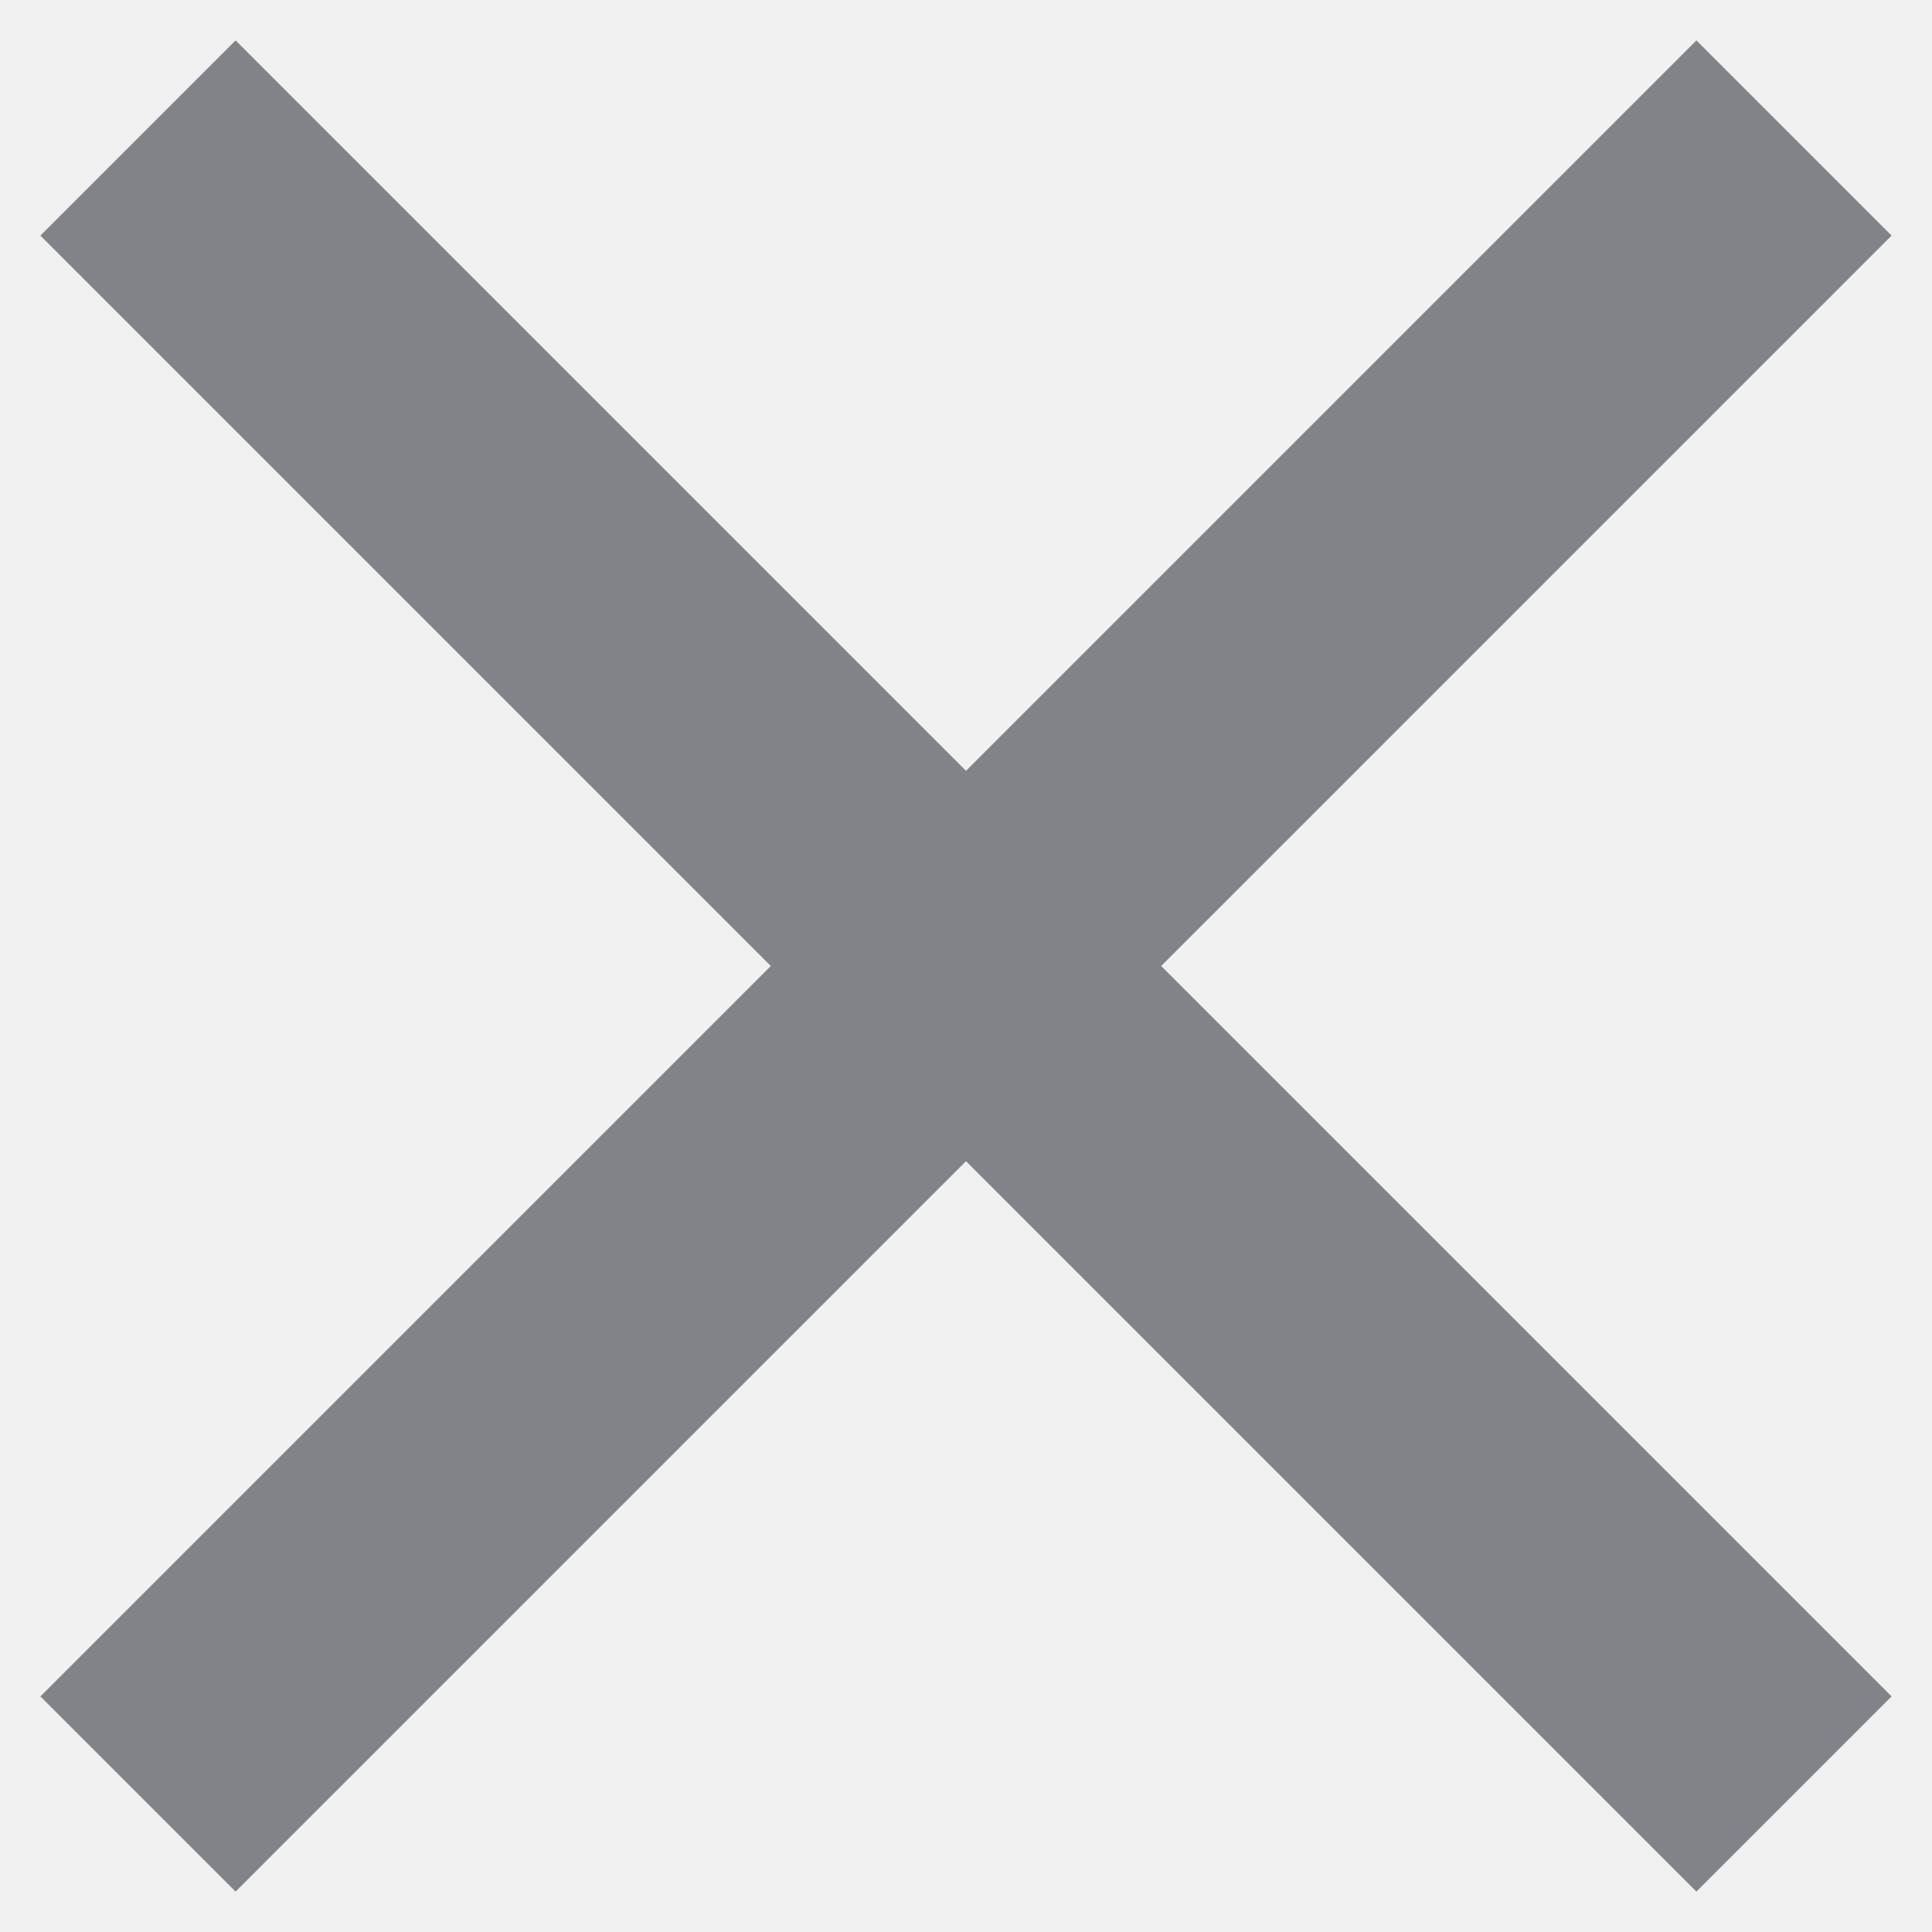
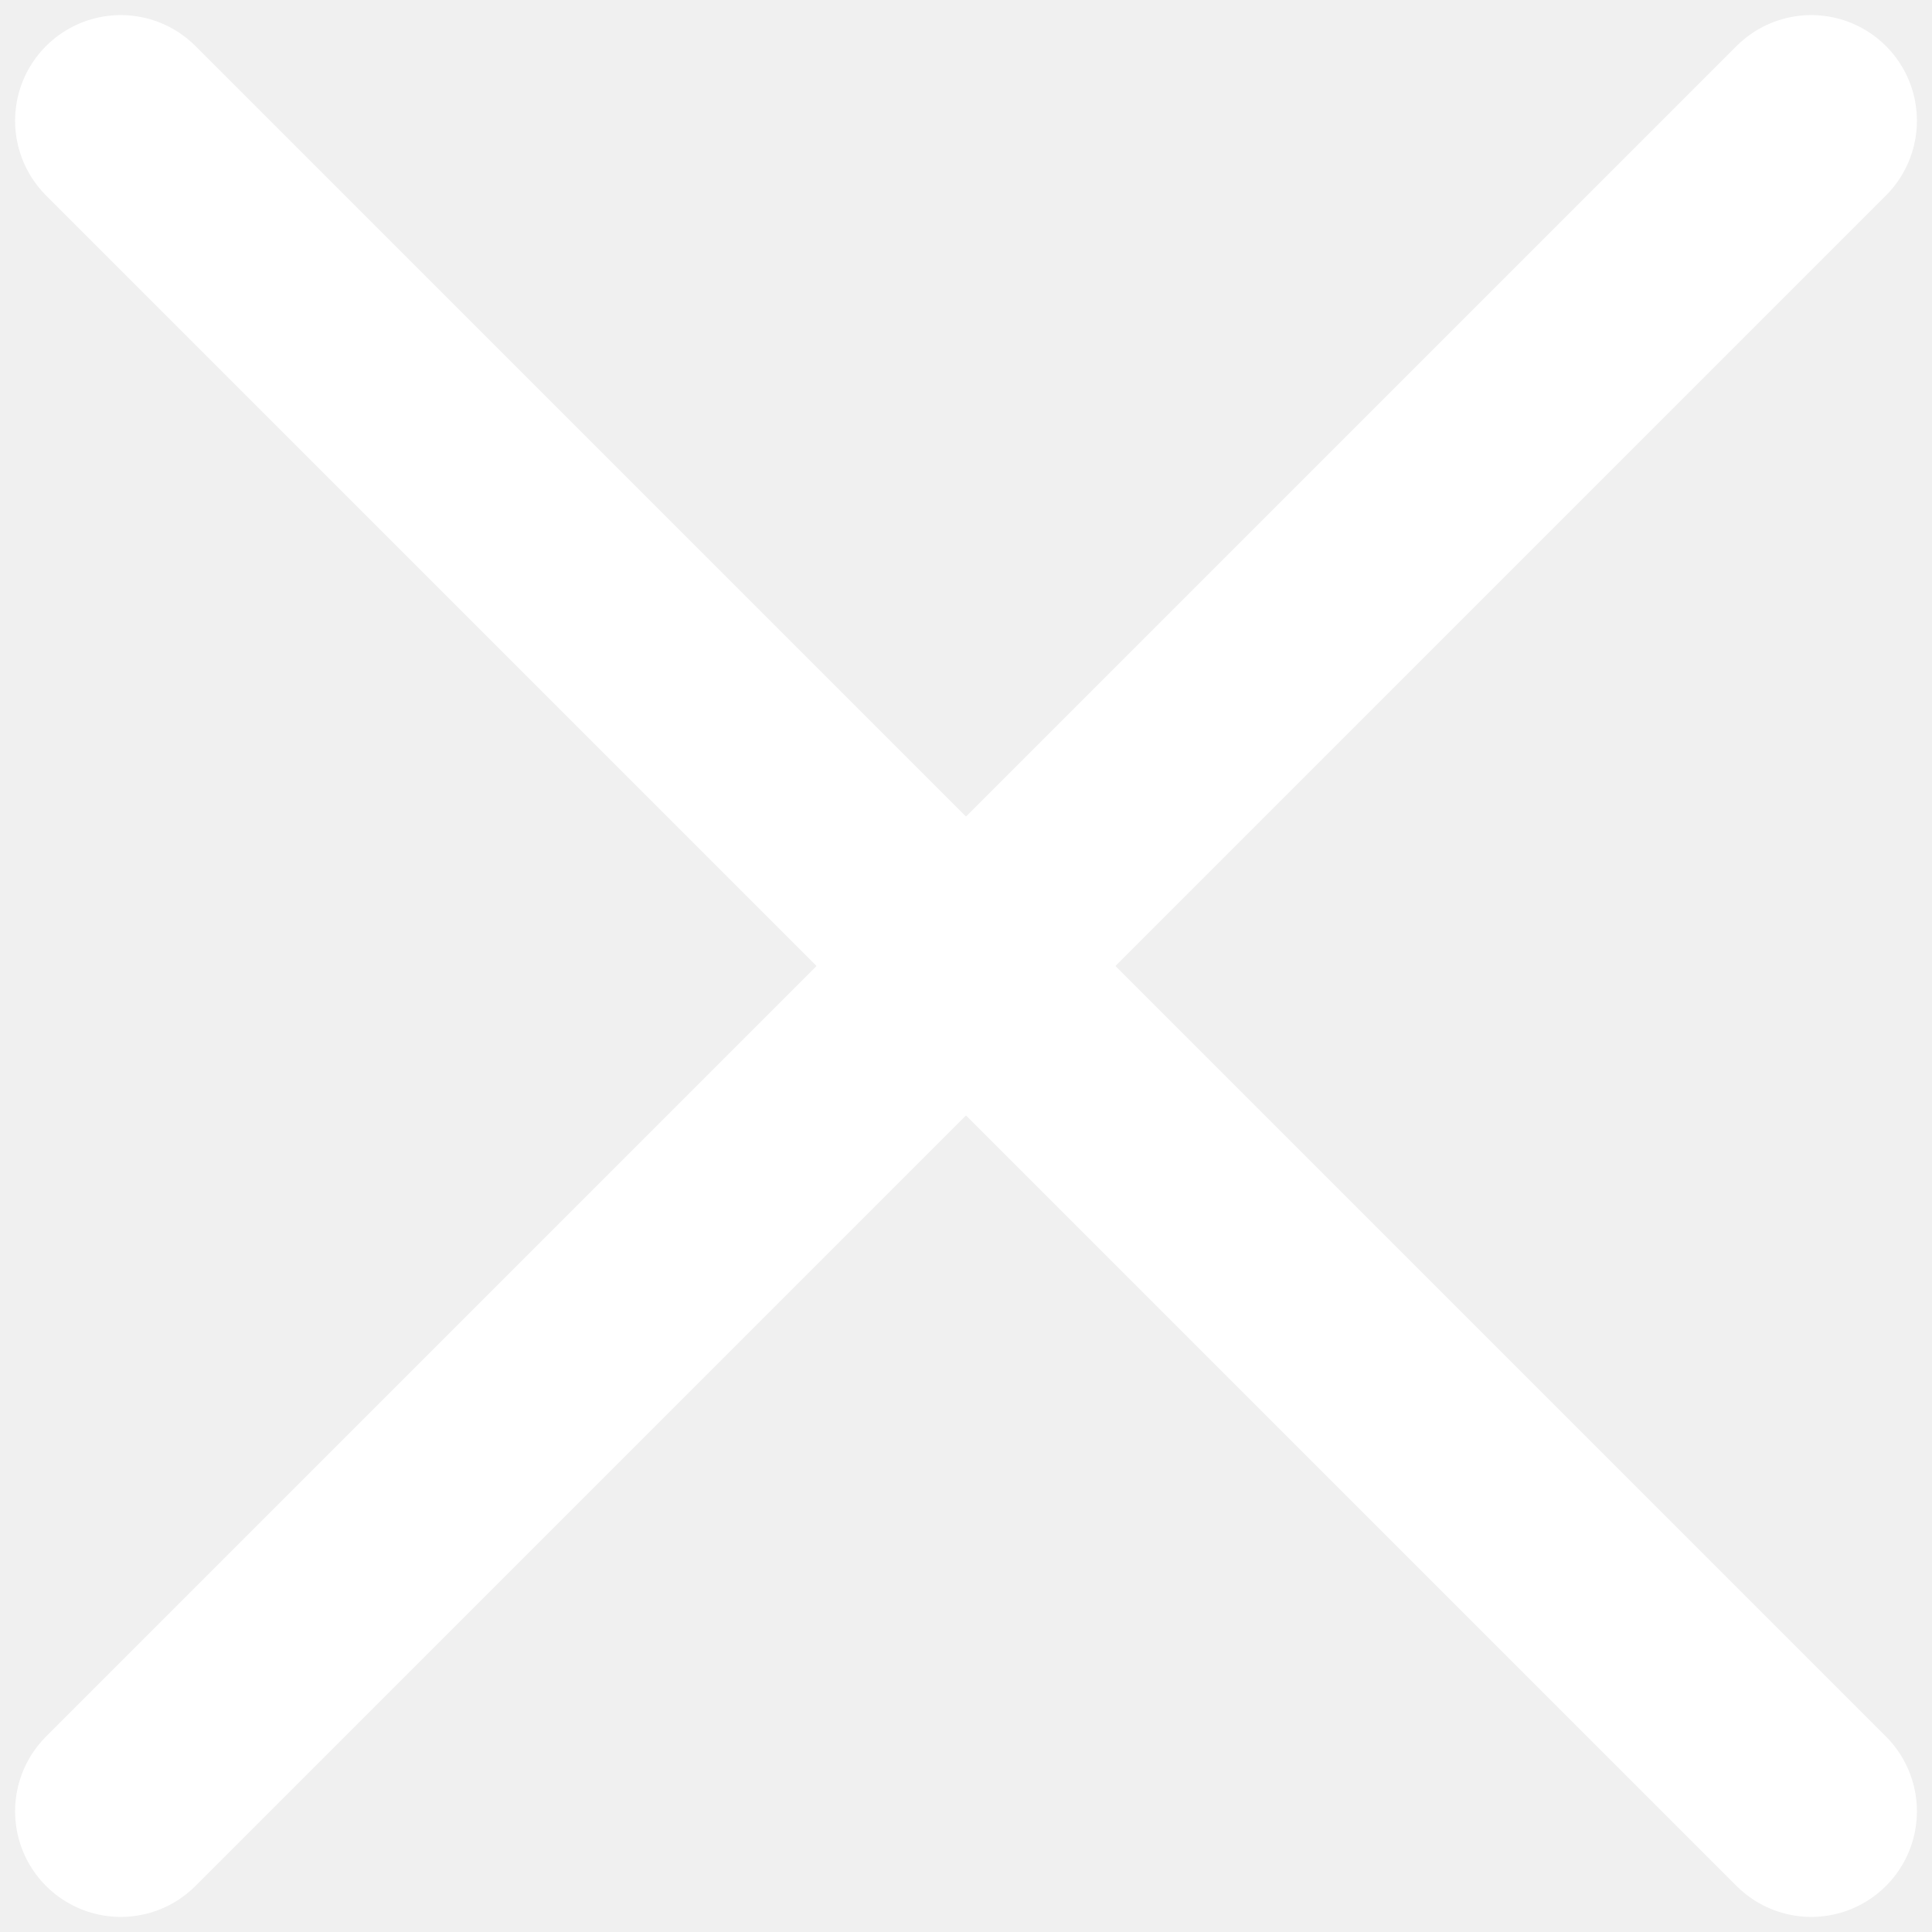
- <svg xmlns="http://www.w3.org/2000/svg" width="14" height="14" viewBox="0 0 14 14" fill="none">
-   <path d="M1 1L13 13" stroke="#808388" stroke-width="2" />
-   <path d="M13 1L1 13" stroke="#808388" stroke-width="2" />
+ <svg xmlns="http://www.w3.org/2000/svg" width="16" height="16" viewBox="0 0 16 16" fill="none">
+   <path d="M15 1L1 15M1 1L15 15" stroke="white" stroke-width="1.75" stroke-linecap="round" stroke-linejoin="round" />
</svg>
